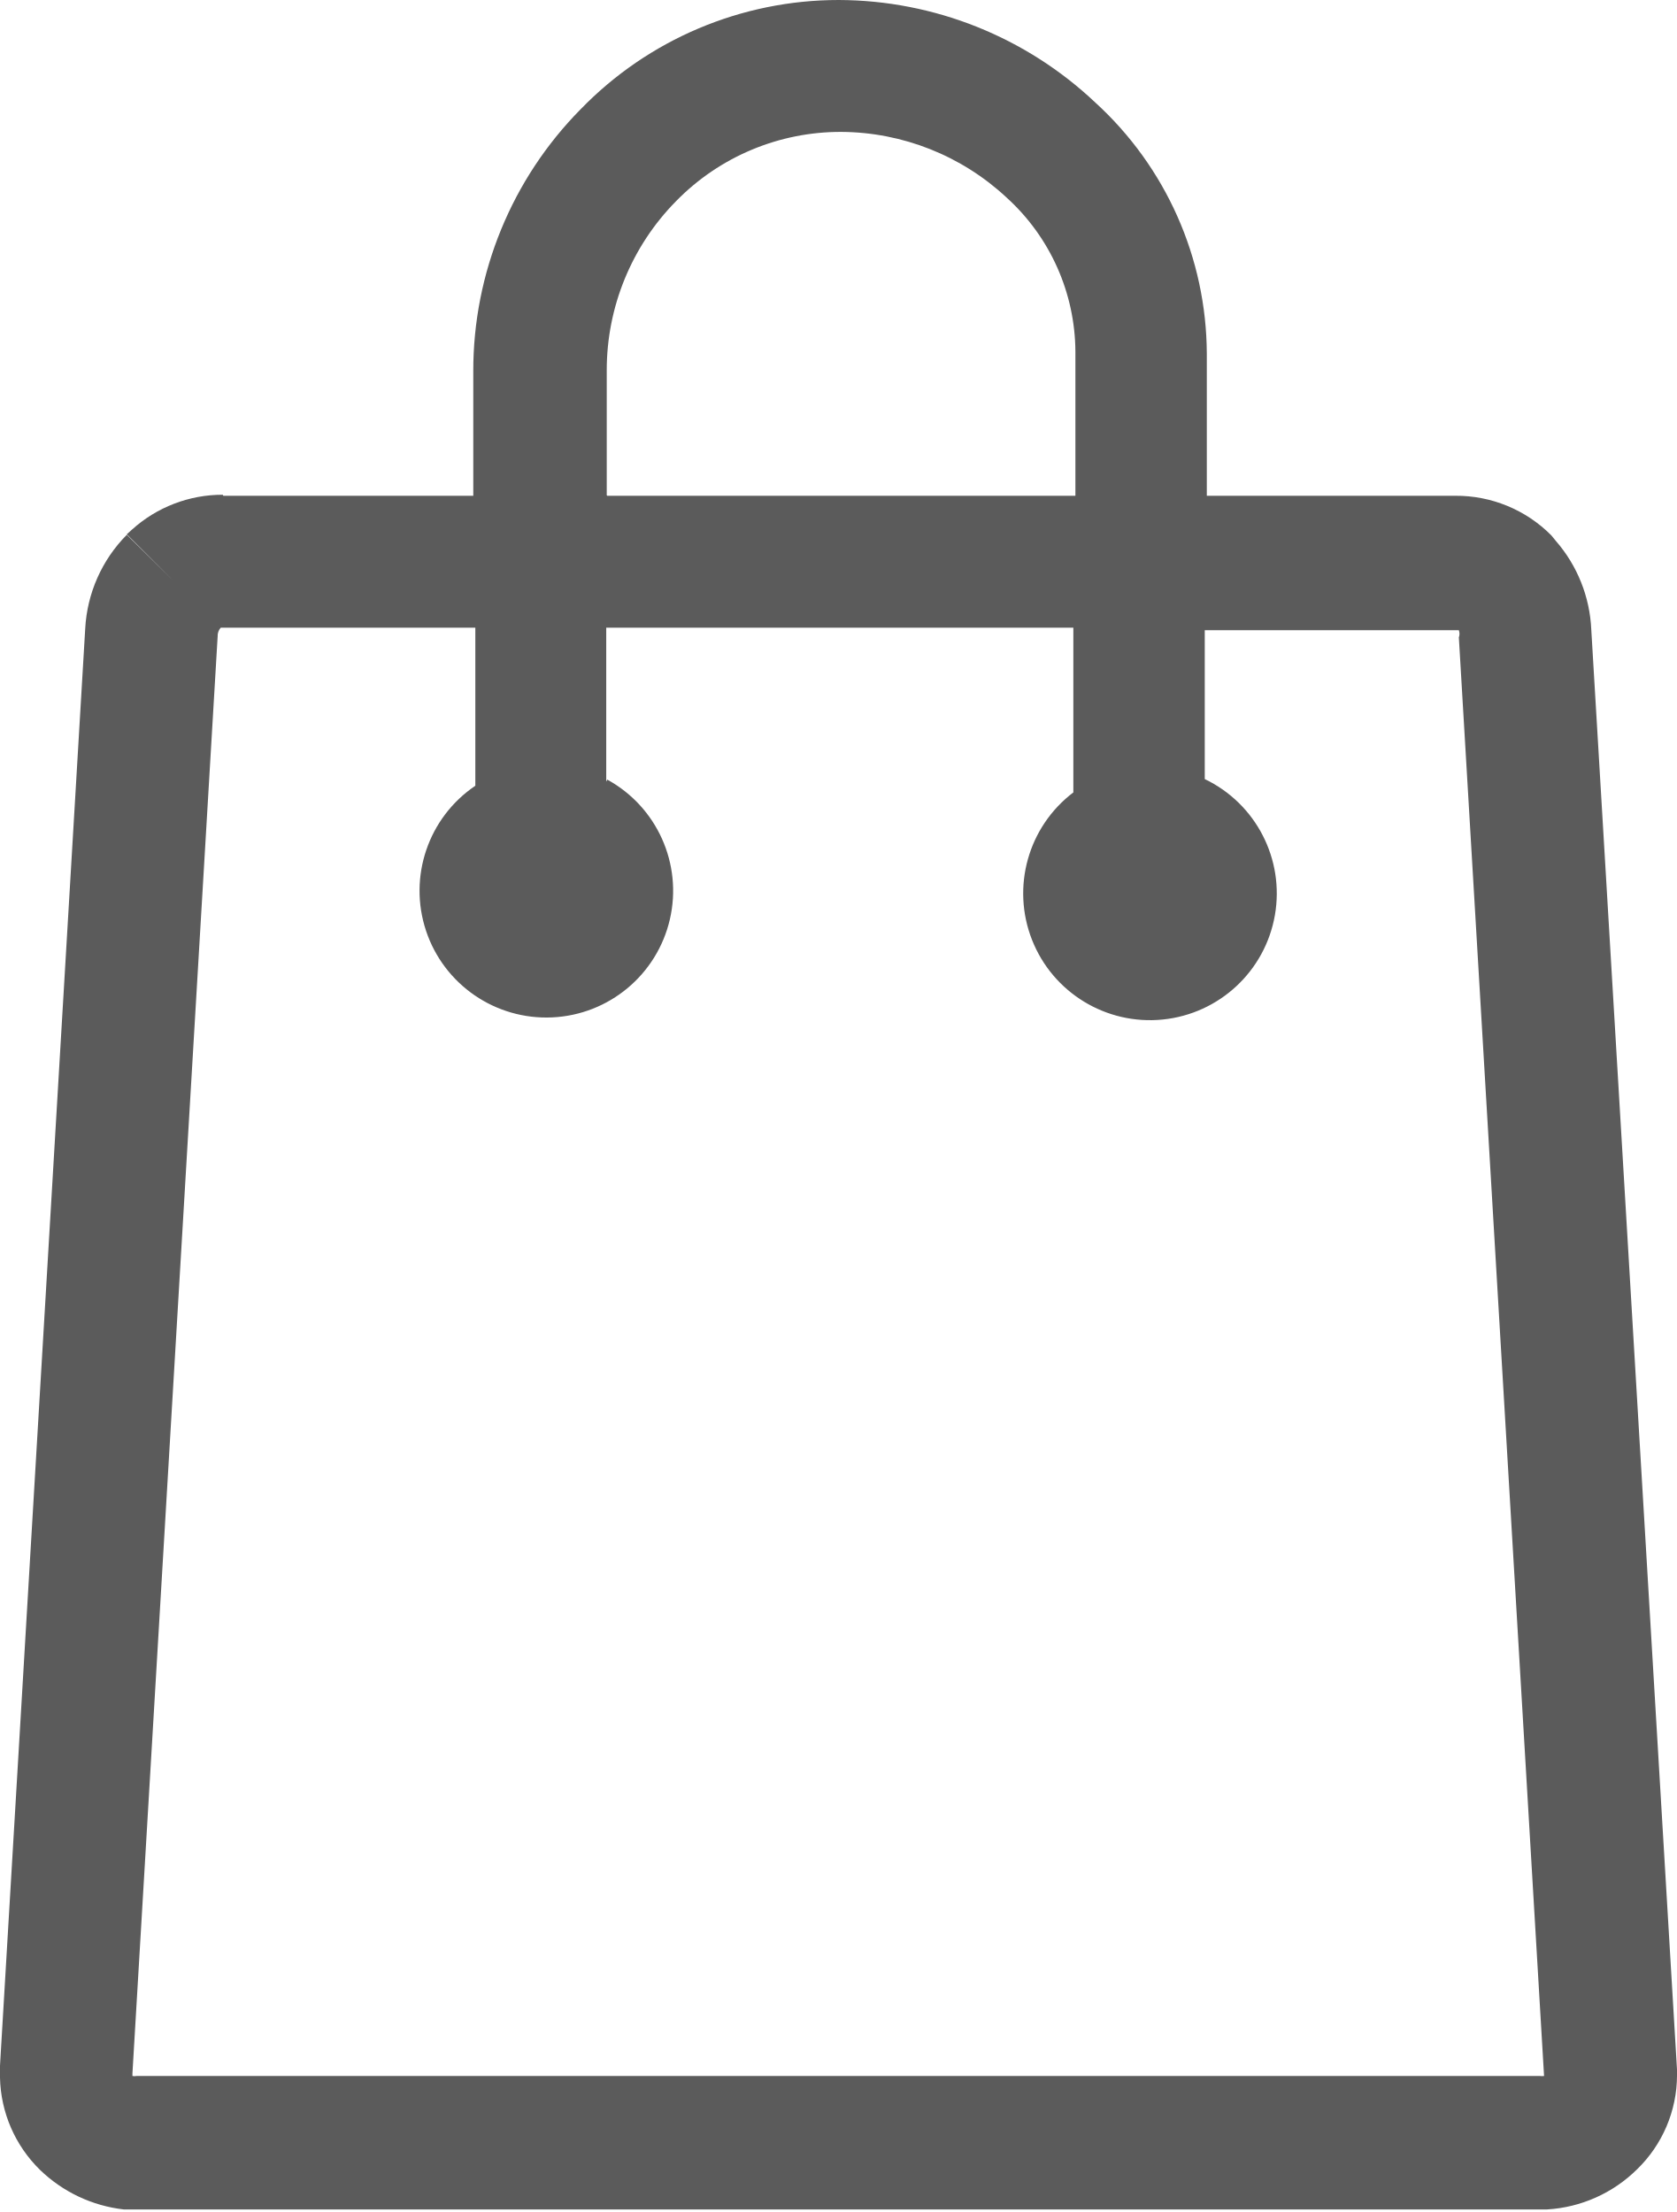
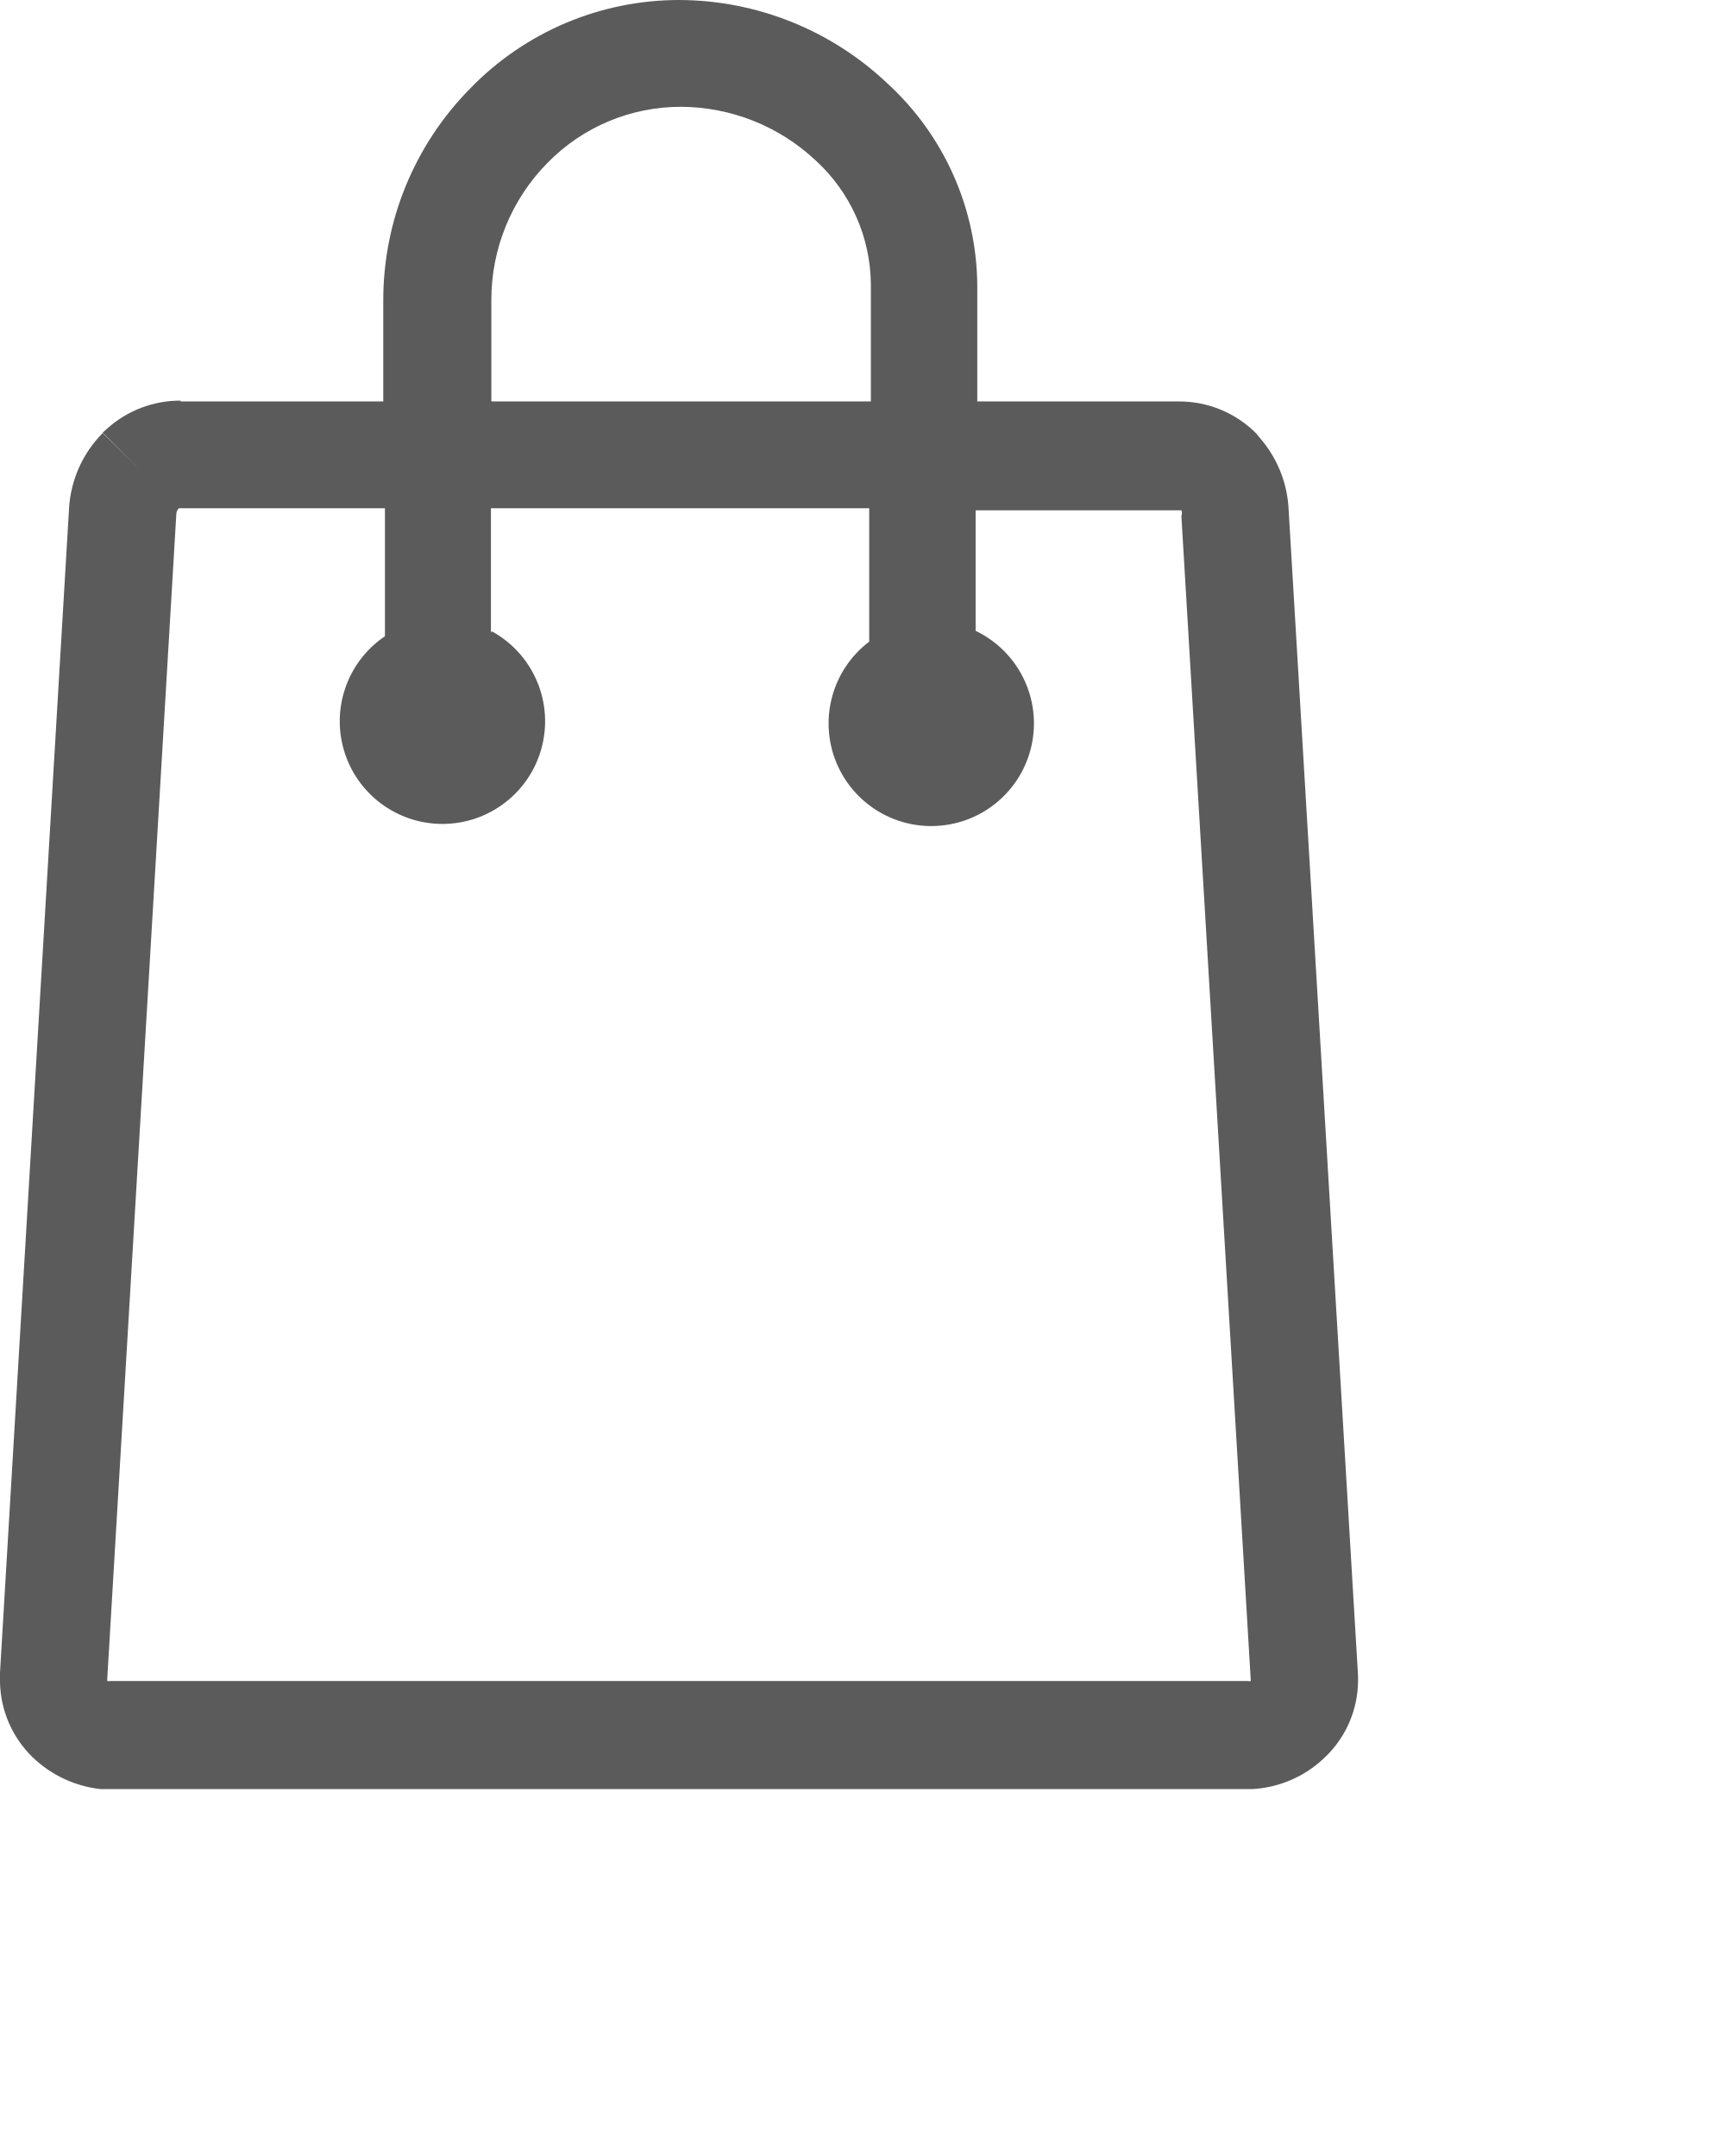
- <svg xmlns="http://www.w3.org/2000/svg" viewBox="0 0 32.66 43.1">
+ <svg xmlns="http://www.w3.org/2000/svg" viewBox="0 0 41.54 51.88">
  <defs>
-     <style>.cls-1{isolation:isolate;}.cls-2{fill:#5b5b5b;}</style>
+     <style>.cls-1{fill:#5b5b5b;}.cls-2{fill:none;}</style>
  </defs>
  <g id="圖層_2" data-name="圖層 2">
-     <g id="餵愛自己配" class="cls-1">
-       <g id="HEADER">
-         <path class="cls-2" d="M4.35,9.66H9.22l0-2.31V7.23a7.25,7.25,0,0,1,2.09-5.1A7,7,0,0,1,16.34,0h0a7.31,7.31,0,0,1,5,2,6.66,6.66,0,0,1,2.17,4.89h0V9.66h4.84a2.61,2.61,0,0,1,1.87.77h0l.09.11A2.82,2.82,0,0,1,31,12.27l1.67,28.06h0v.11h0v0h0a2.56,2.56,0,0,1-.78,1.83,2.72,2.72,0,0,1-1.75.78H2.41a2.8,2.8,0,0,1-1.63-.77A2.59,2.59,0,0,1,0,40.48H0v-.11H0s0-.08,0-.12l1.66-28a2.81,2.81,0,0,1,.81-1.83l.91.9-.91-.91.1-.09a2.63,2.63,0,0,1,1.77-.68Zm7.48,5.53a2.47,2.47,0,1,1-2.57.12l0-3.08H4.3a.24.24,0,0,0-.06.17l-1.66,28v.05h0v0h0a.2.2,0,0,0,.08,0H30a.3.3,0,0,0,.08,0h0L28.42,12.42a.2.2,0,0,0,0-.14l0,0h0s0,0-.05,0H23.47v2.9a2.47,2.47,0,1,1-2.56.26V12.23h-9.1l0,3Zm0-5.53h9.12V6.85h0a4.08,4.08,0,0,0-1.34-3,4.76,4.76,0,0,0-3.22-1.28h0a4.48,4.48,0,0,0-3.22,1.35,4.69,4.69,0,0,0-1.35,3.3v.1l0,2.33ZM30.08,40.48h0Z" />
-       </g>
+     <g id="圖層_1-2" data-name="圖層 1">
+       <path class="cls-1" d="M4.35,9.66H9.22l0-2.31V7.23a7.25,7.25,0,0,1,2.09-5.1A7,7,0,0,1,16.34,0h0a7.31,7.31,0,0,1,5,2,6.66,6.66,0,0,1,2.17,4.89h0V9.66h4.84a2.61,2.61,0,0,1,1.87.77h0l.09.11A2.82,2.82,0,0,1,31,12.27l1.67,28.06h0v.11h0v0h0a2.56,2.56,0,0,1-.78,1.83,2.72,2.72,0,0,1-1.75.78H2.41a2.8,2.8,0,0,1-1.63-.77A2.59,2.59,0,0,1,0,40.48H0v-.11H0s0-.08,0-.12l1.66-28a2.81,2.81,0,0,1,.81-1.83l.91.9-.91-.91.1-.09a2.63,2.63,0,0,1,1.77-.68Zm7.48,5.53a2.47,2.47,0,1,1-2.57.12l0-3.08H4.3a.24.24,0,0,0-.06.17l-1.66,28v.05h0v0h0a.2.2,0,0,0,.08,0H30a.25.25,0,0,0,.09,0h0L28.42,12.42a.2.2,0,0,0,0-.14l0,0h0s0,0-.05,0H23.47v2.9a2.47,2.47,0,1,1-2.56.26V12.23h-9.1l0,3Zm0-5.53h9.12V6.85h0a4.08,4.08,0,0,0-1.34-3,4.76,4.76,0,0,0-3.22-1.28h0a4.48,4.48,0,0,0-3.22,1.35,4.69,4.69,0,0,0-1.35,3.3v.1l0,2.33ZM30.08,40.48h0Z" />
+       <rect class="cls-2" x="0.54" y="0.88" width="41" height="51" />
    </g>
  </g>
</svg>
